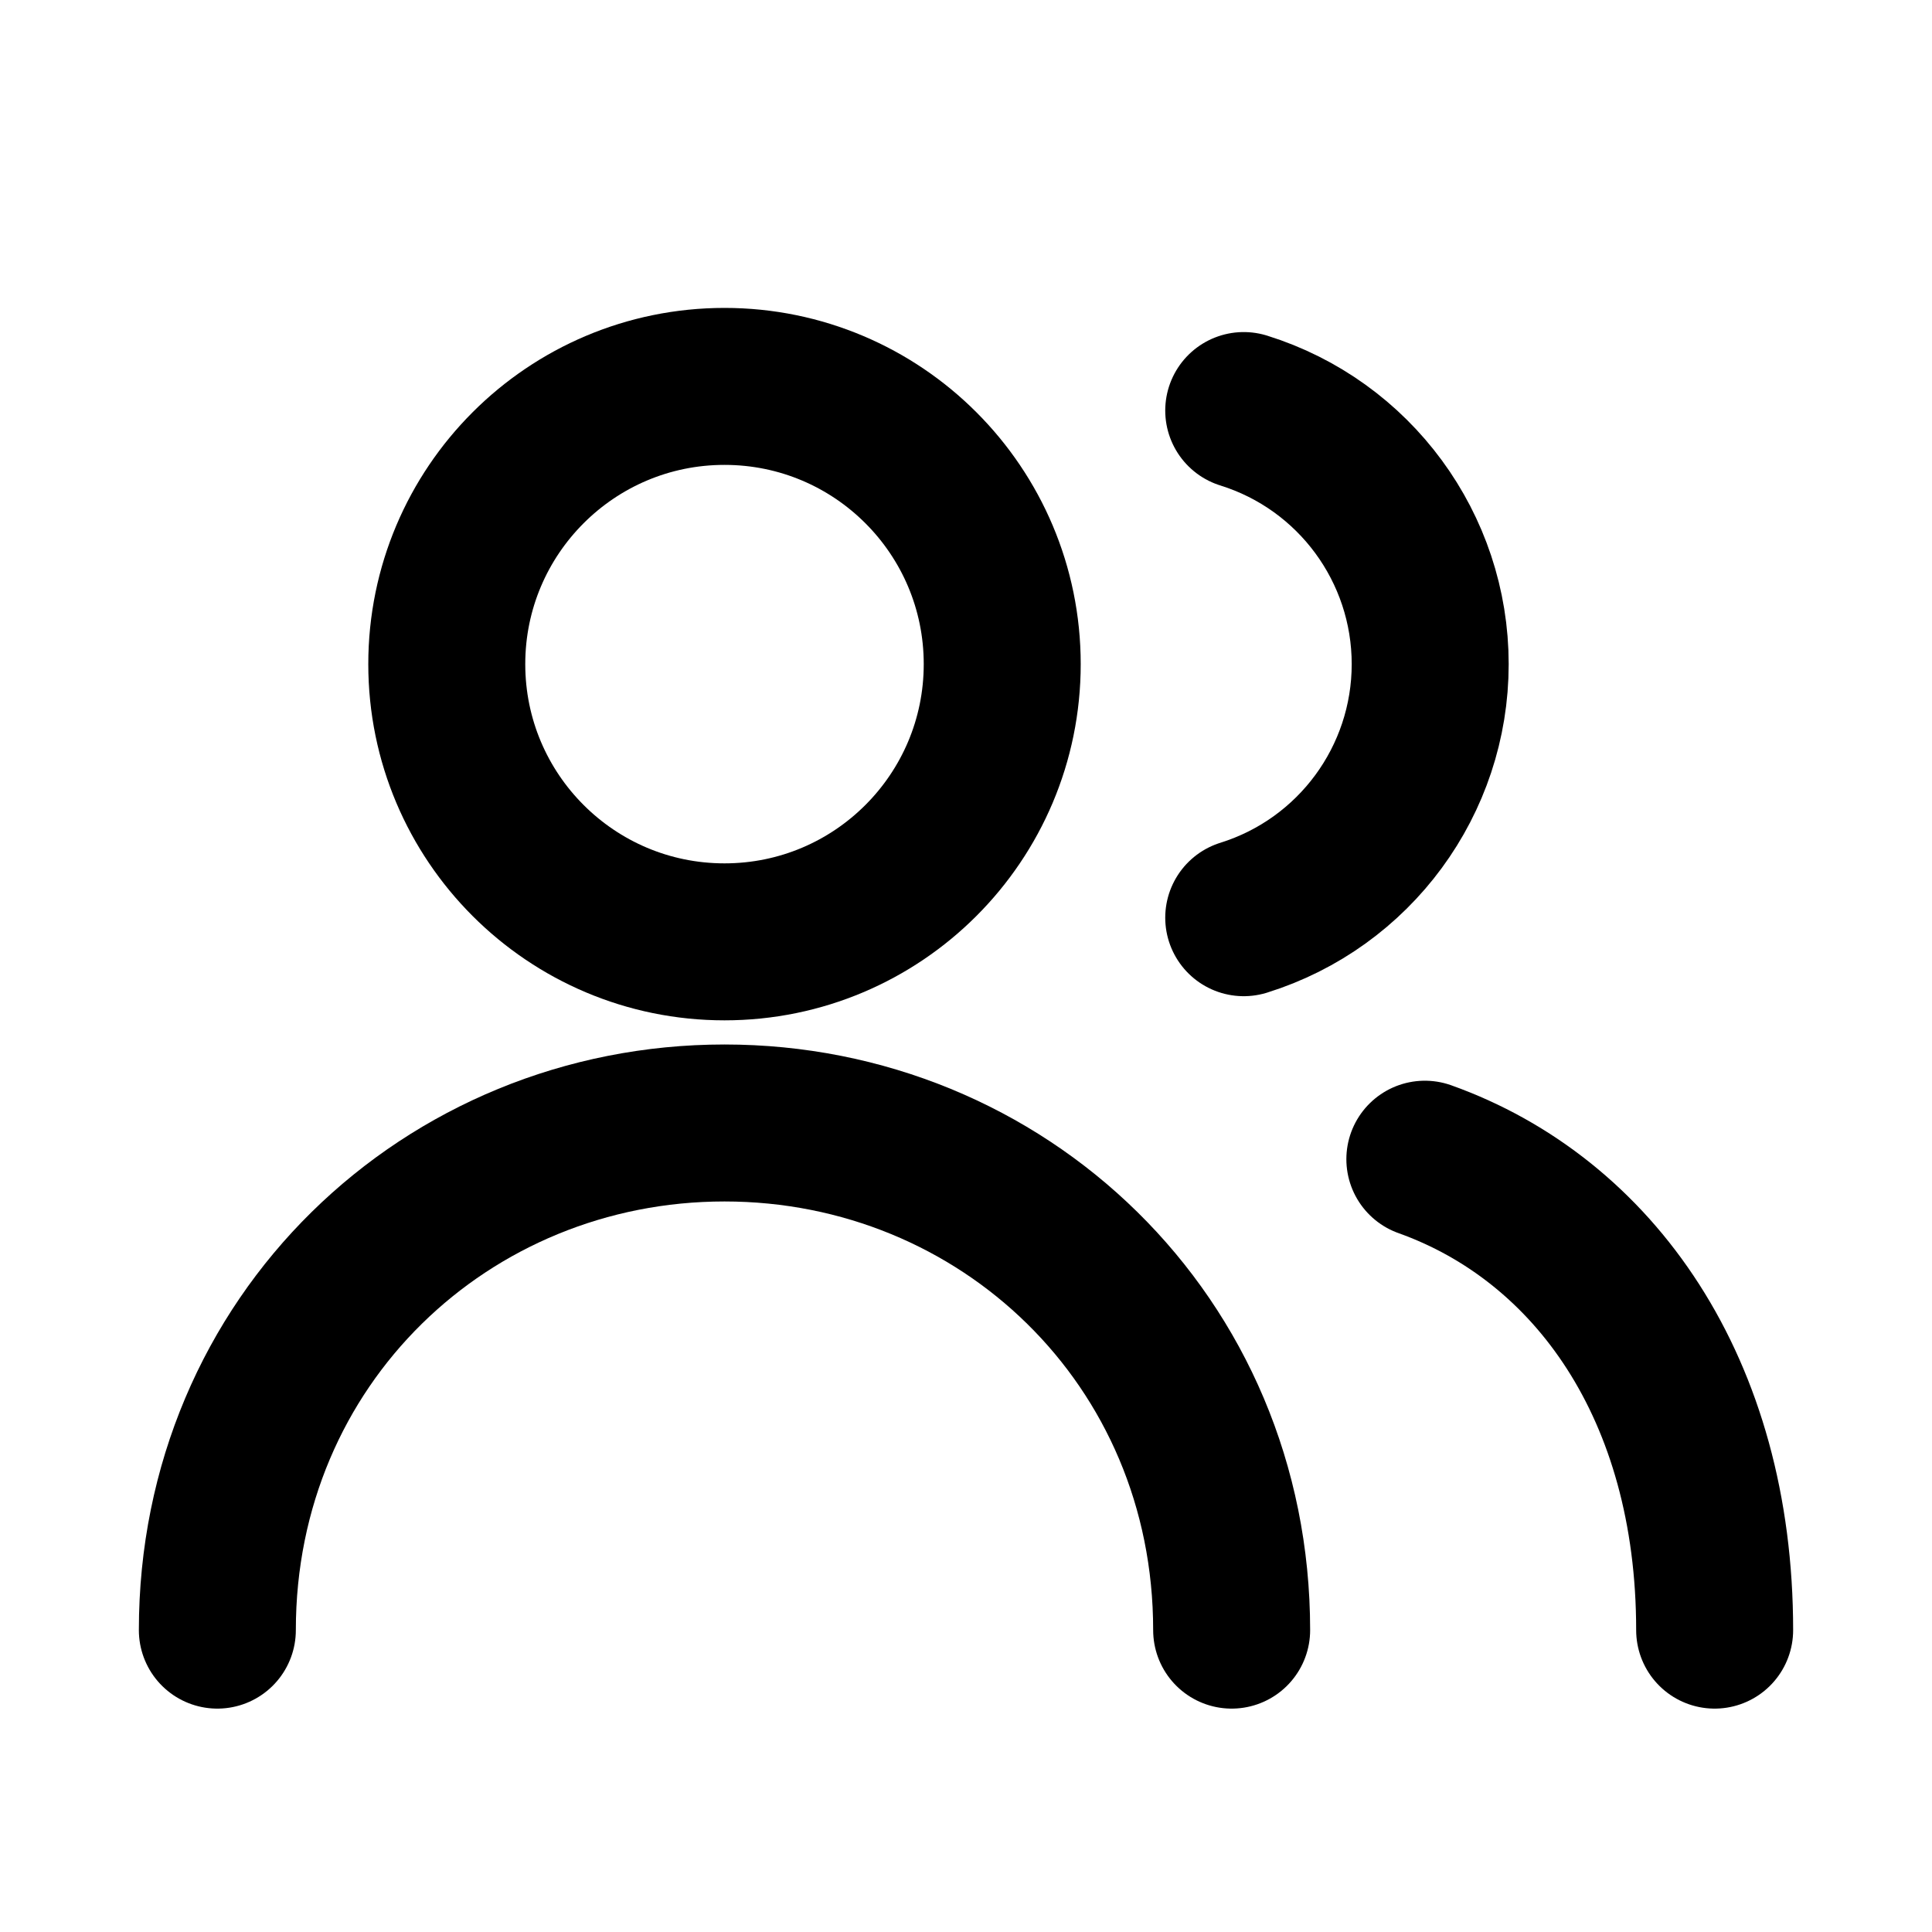
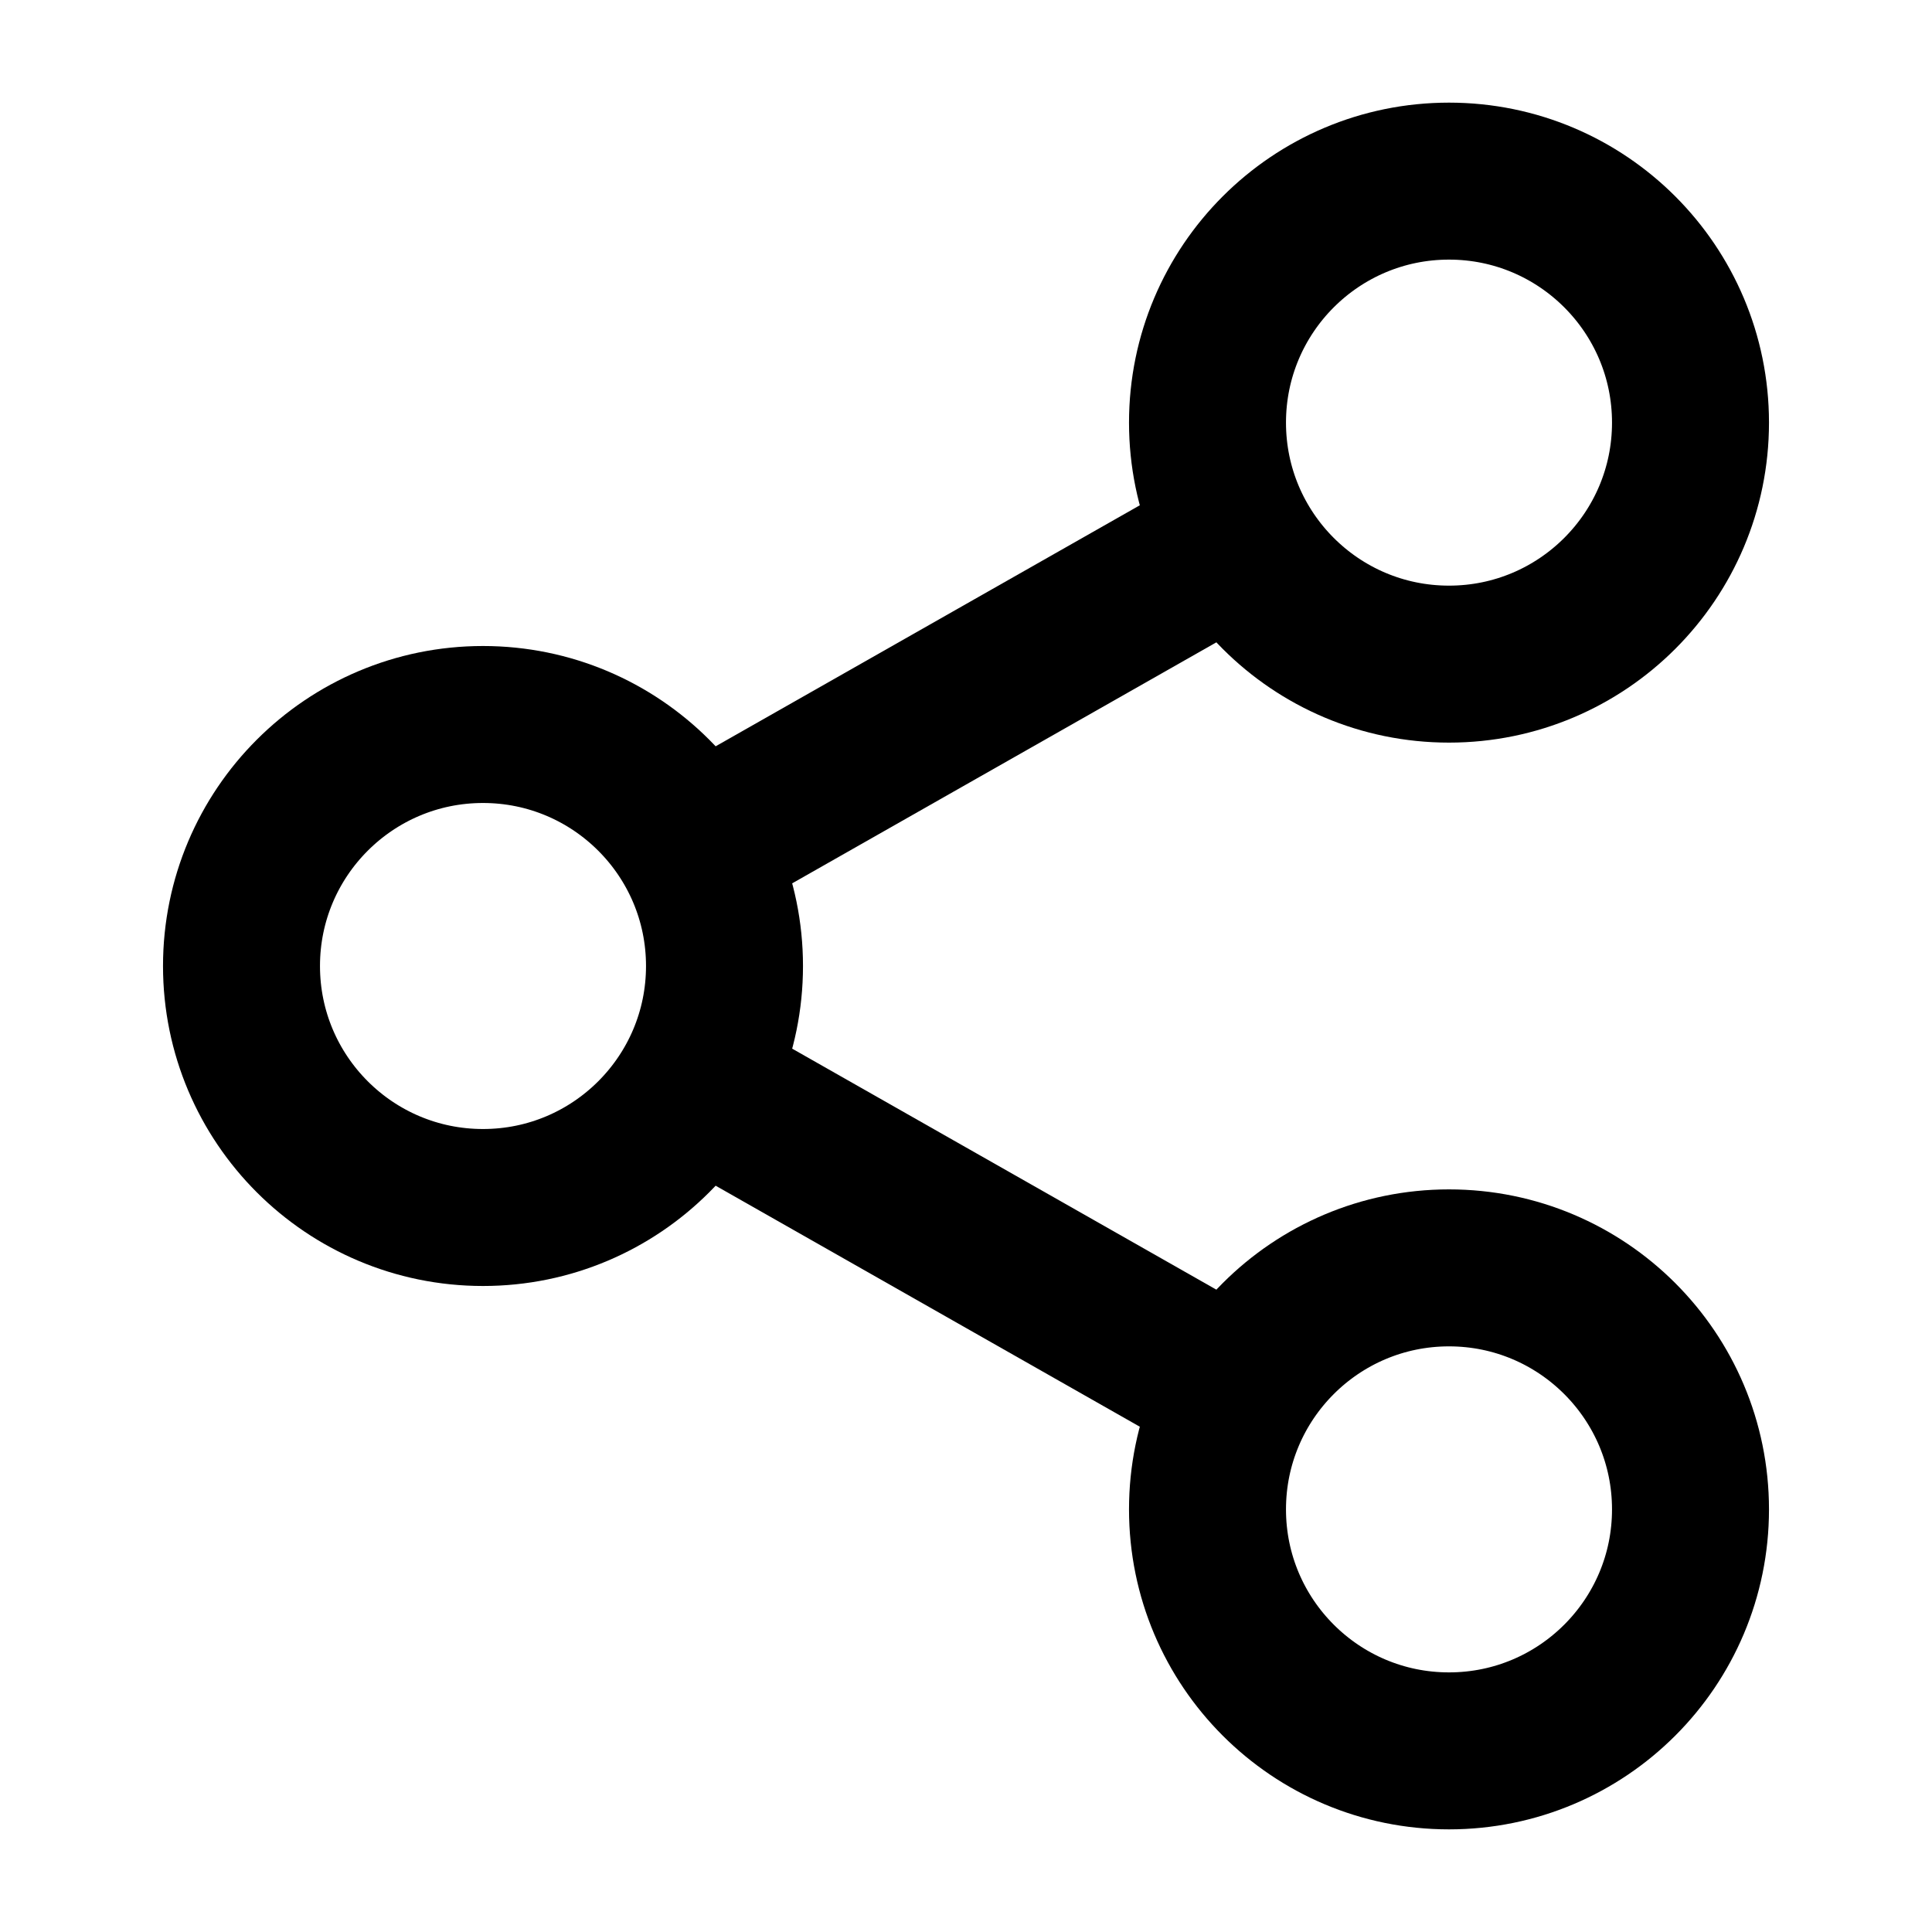
<svg xmlns="http://www.w3.org/2000/svg" viewBox="0 0 16 16" fill="none" stroke="currentColor" stroke-width="1.3" stroke-linecap="round" stroke-linejoin="round">
-   <circle cx="6" cy="5.5" r="2.3" />
-   <path d="M1.8 13.5c0-2.4 1.9-4.2 4.2-4.2s4.2 1.8 4.2 4.2" />
-   <path d="M10.3 3.4a2.2 2.2 0 0 1 0 4.2" />
-   <path d="M11.8 9.6c1.4.5 2.4 1.9 2.4 3.9" />
+   <circle cx="4" cy="8" r="2" />
+   <circle cx="12" cy="3.5" r="2" />
+   <circle cx="12" cy="12.5" r="2" />
+   <path d="M5.8 7 10.2 4.5M5.8 9l4.4 2.5" />
</svg>
